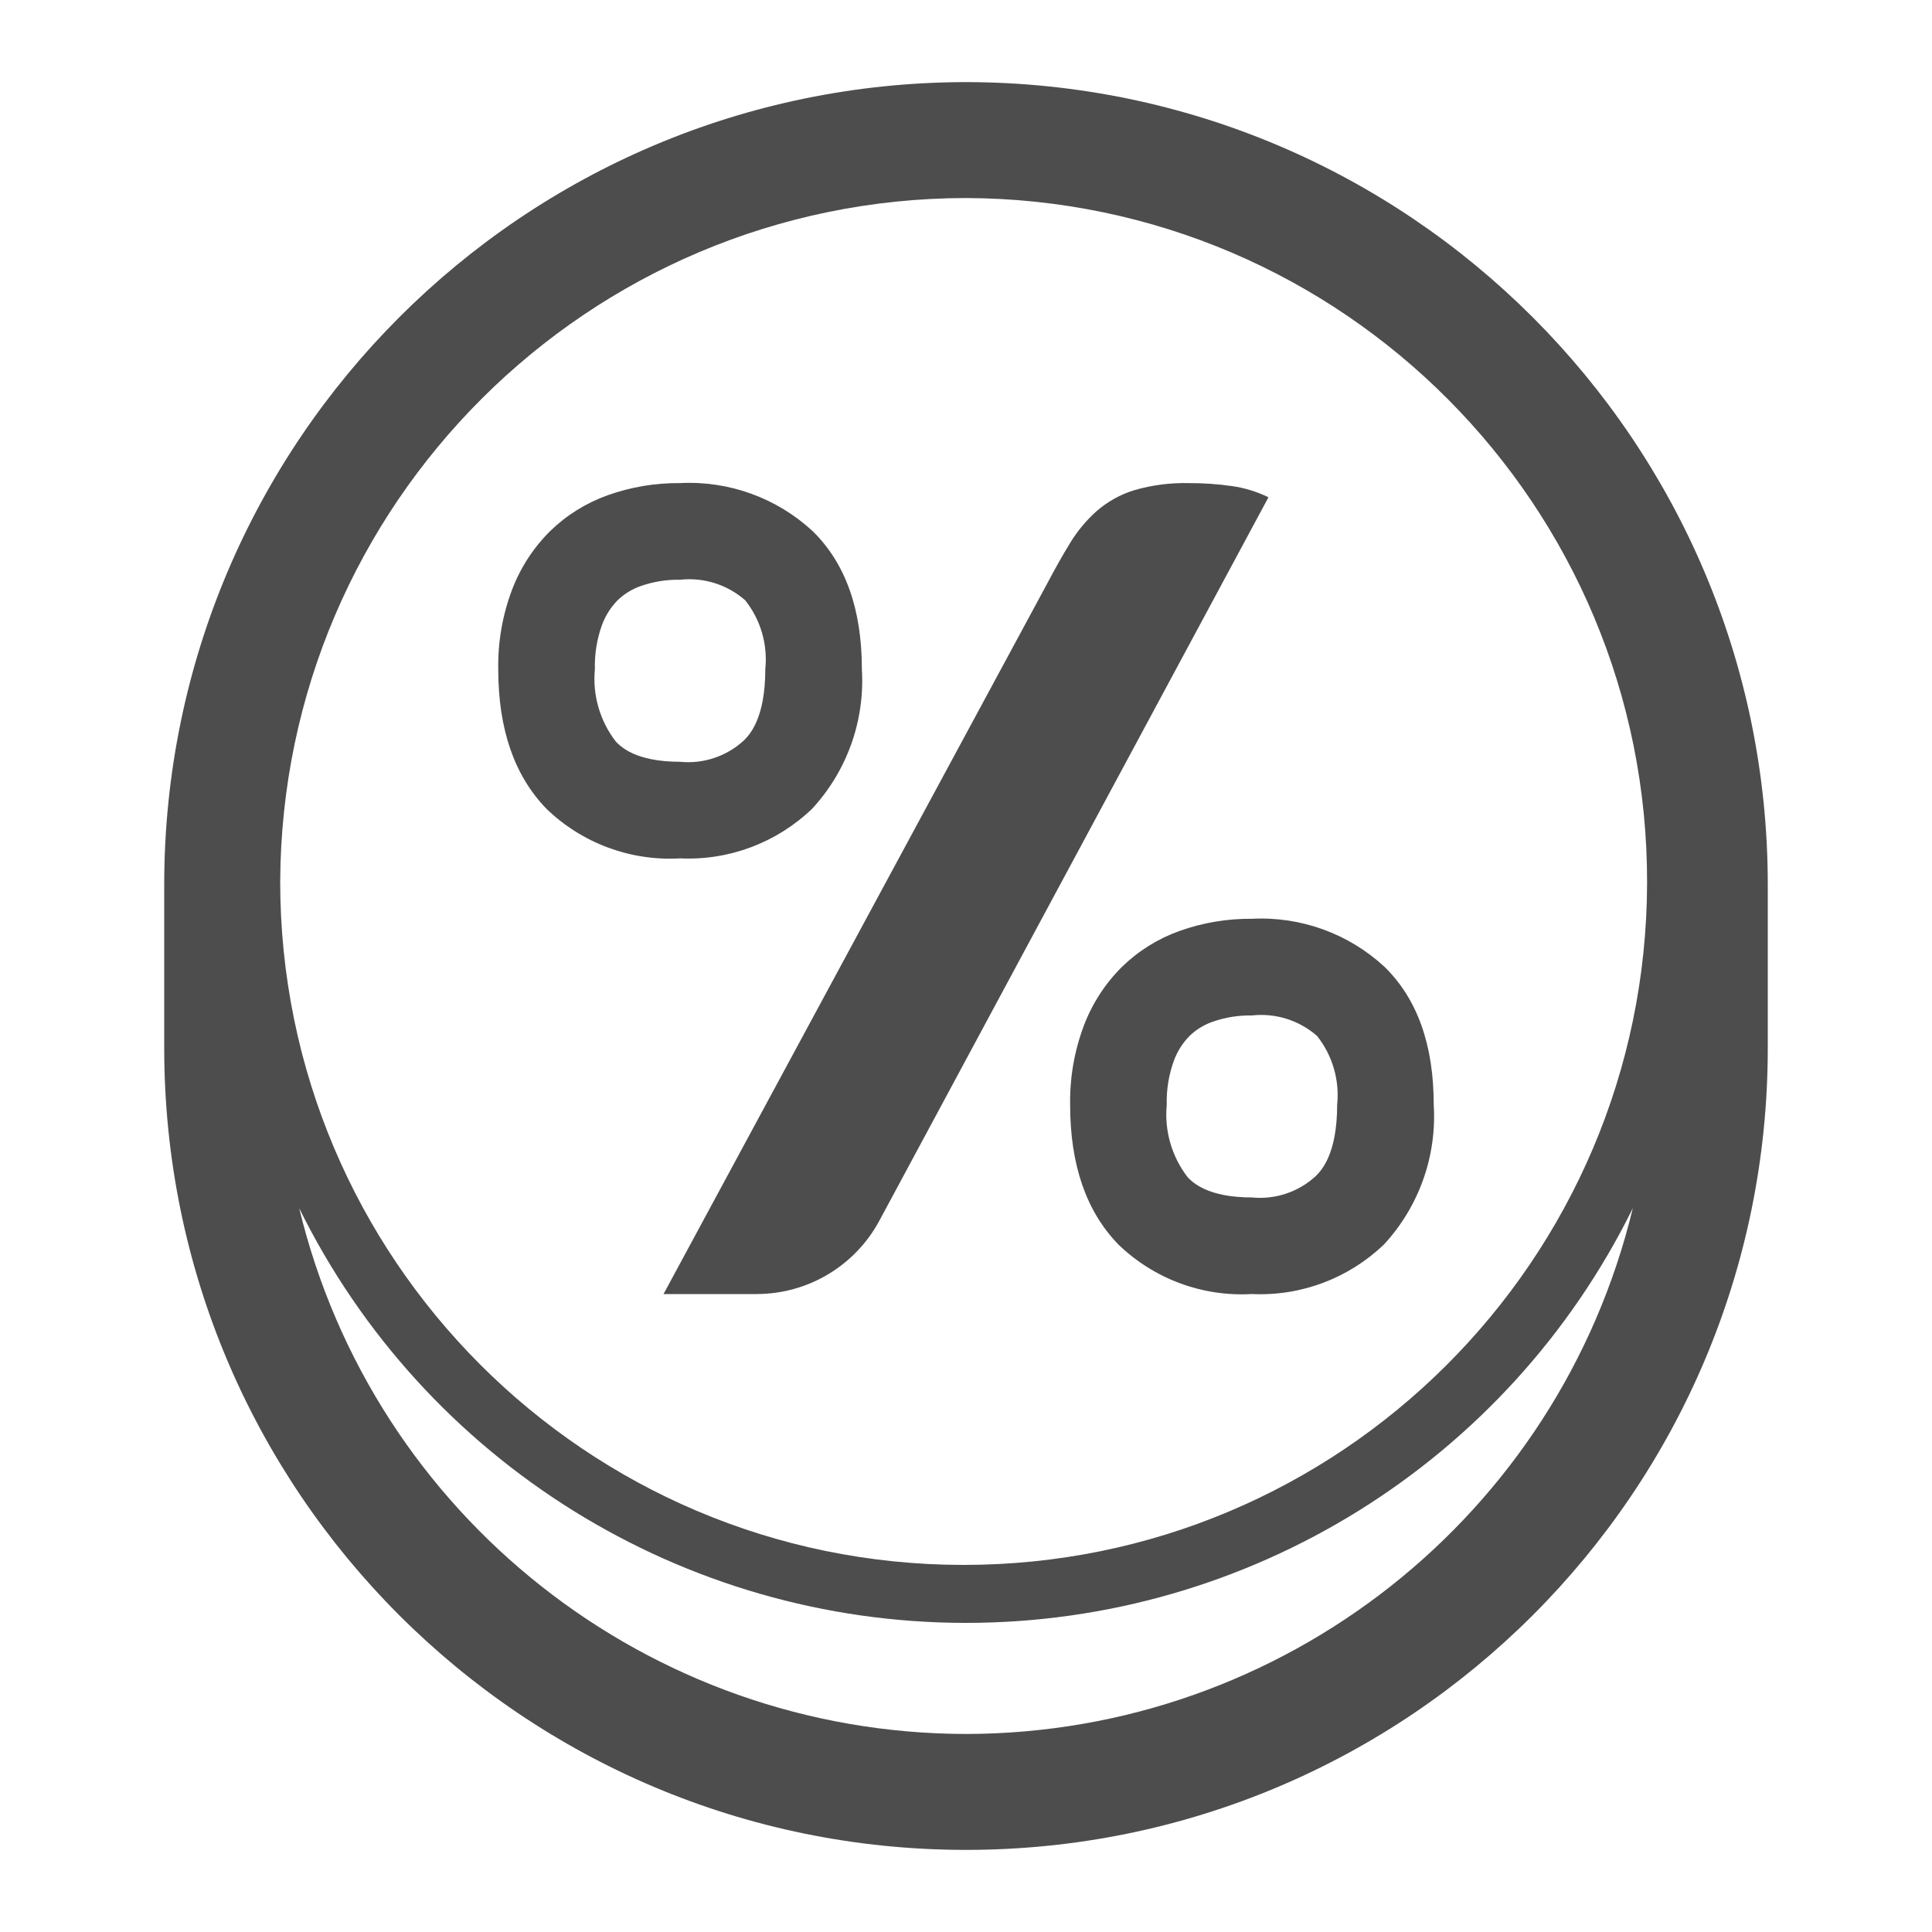
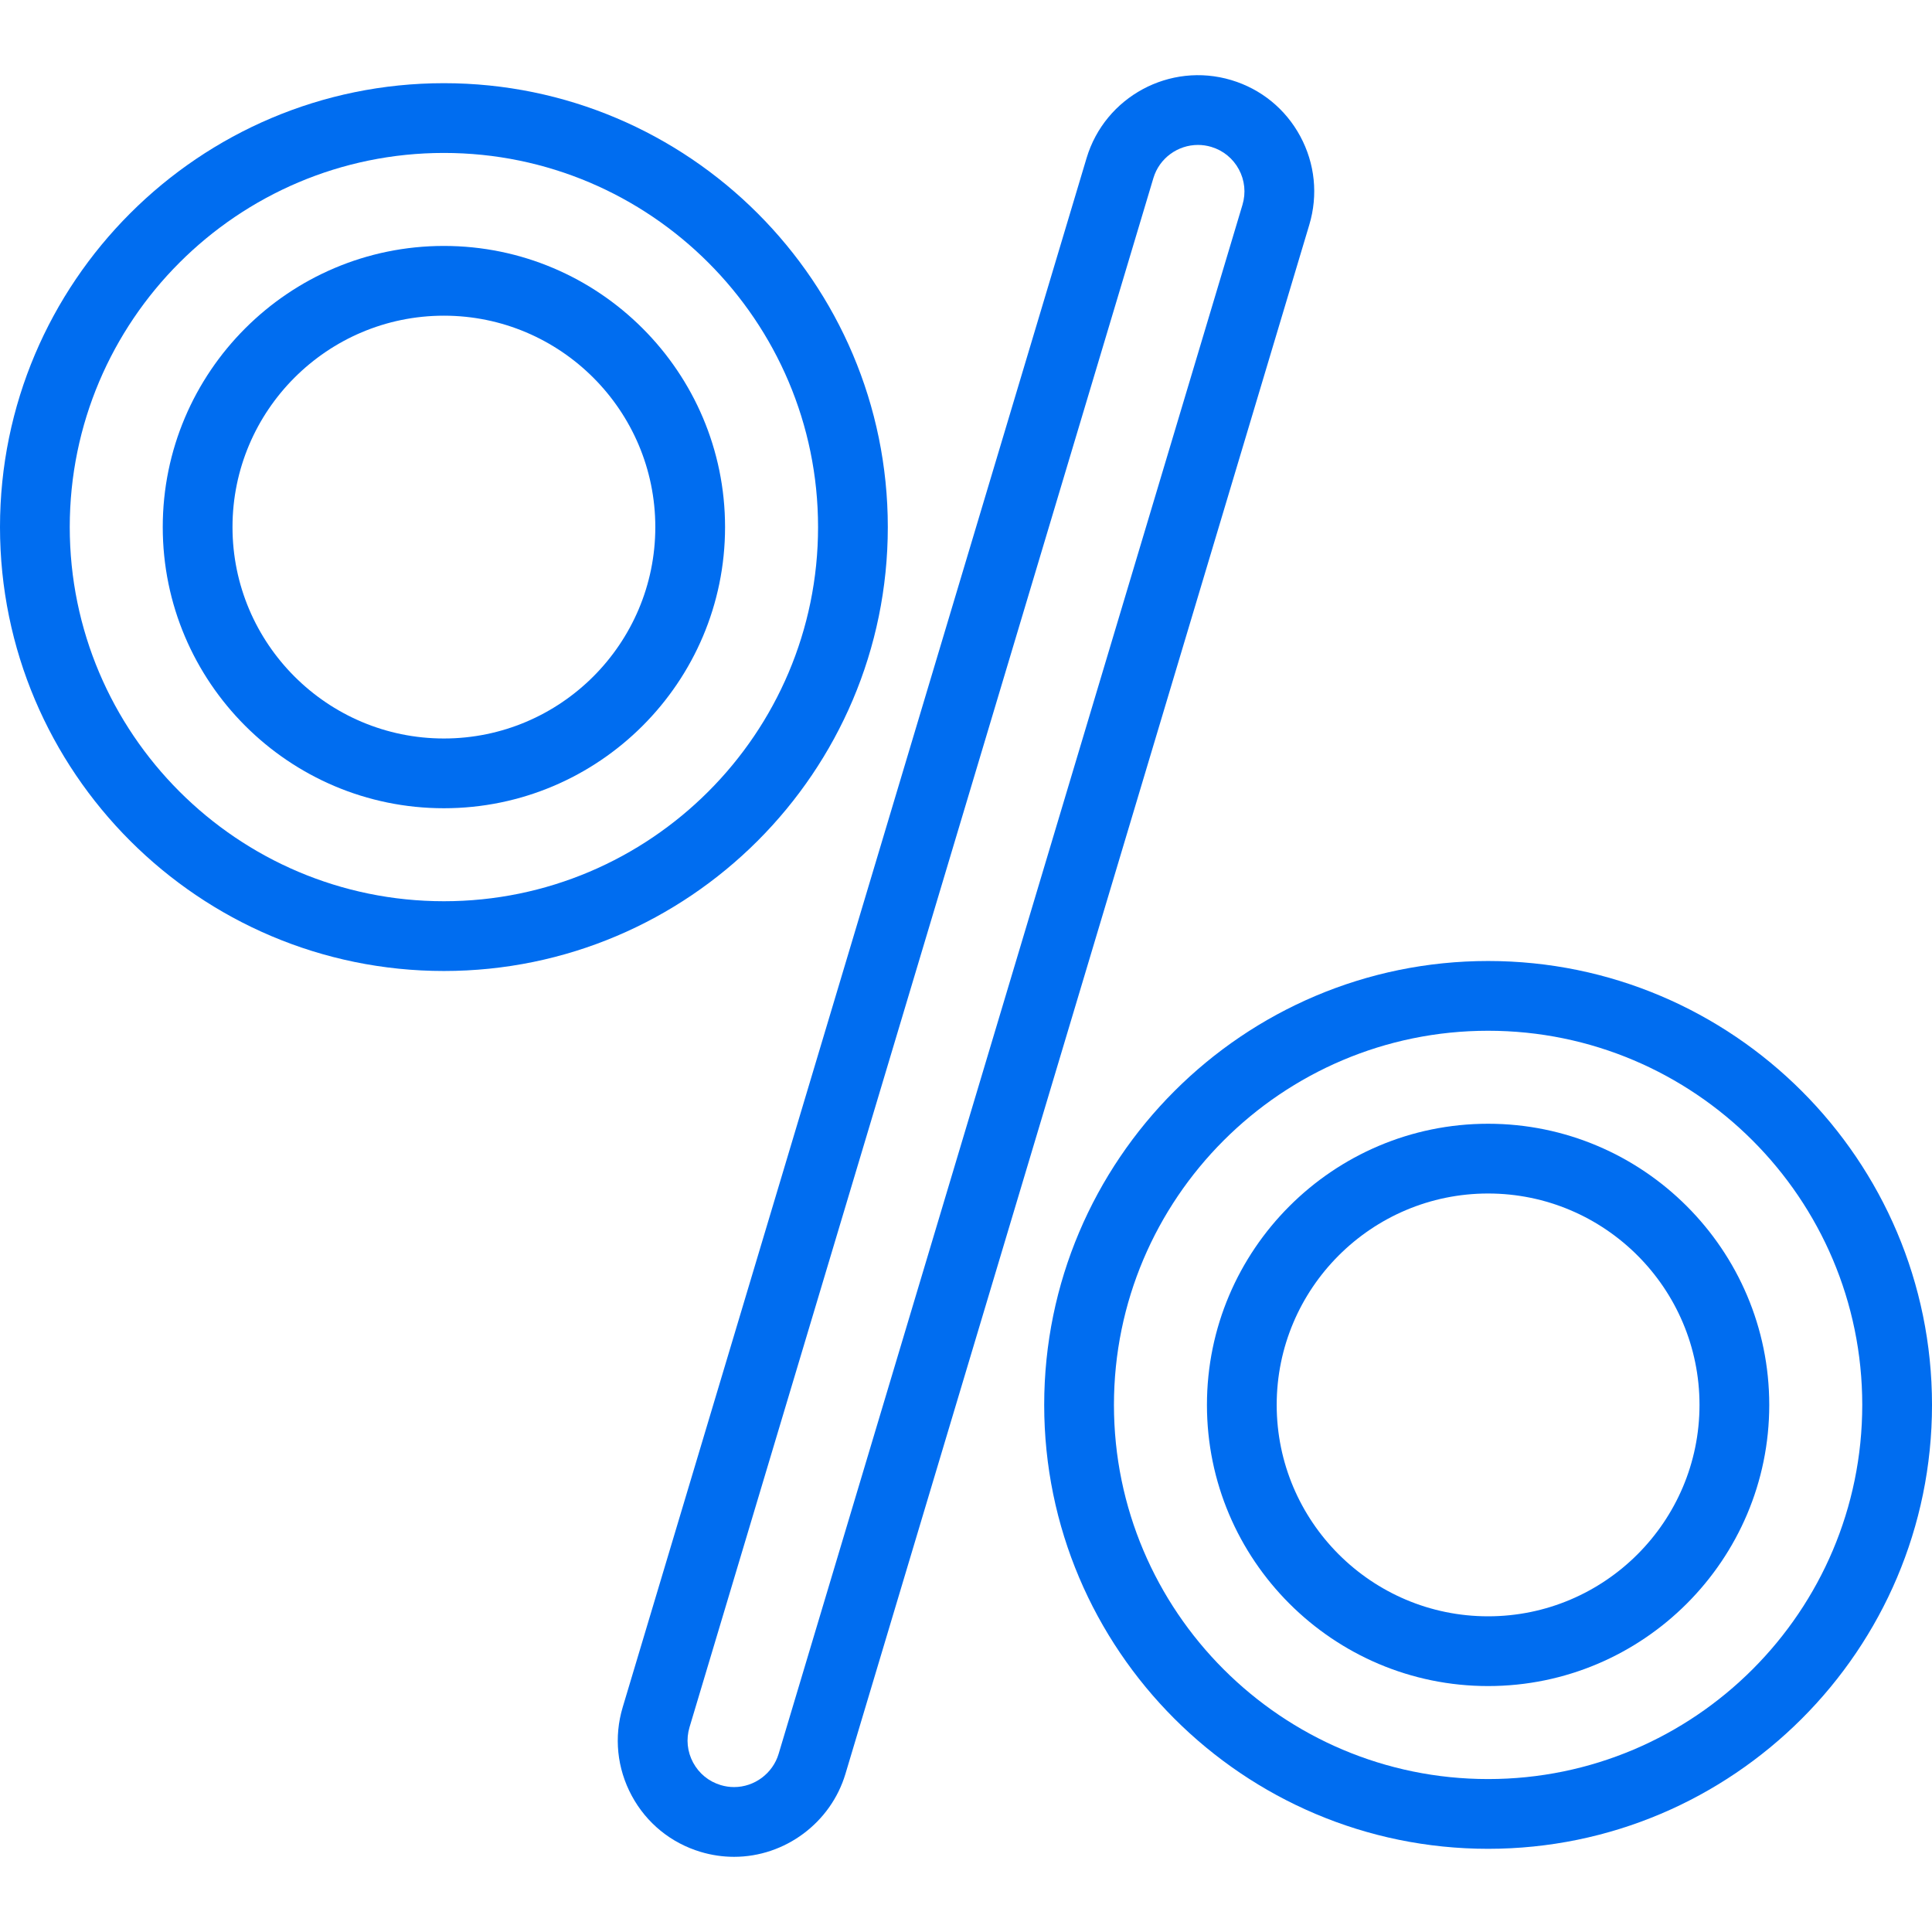
- <svg xmlns="http://www.w3.org/2000/svg" data-name="Layer 1" id="Layer_1" viewBox="0 0 100 100">
-   <defs>
-     <style>.cls-1{fill:#4d4d4d;}</style>
-   </defs>
-   <path class="cls-1" d="M50,4.25A41.547,41.547,0,0,0,8.5,45.75v8.5a41.5,41.5,0,0,0,83,0v-8.5A41.547,41.547,0,0,0,50,4.25Zm0,6A35.375,35.375,0,1,1,14.503,45.625,35.539,35.539,0,0,1,50,10.25Zm0,79.5A35.556,35.556,0,0,1,15.486,62.535a38.48,38.48,0,0,0,69.028,0A35.556,35.556,0,0,1,50,89.75Z" />
-   <path class="cls-1" d="M35.2,44.429A9.241,9.241,0,0,0,42.039,41.857a9.763,9.763,0,0,0,2.571-7.222q0-4.649-2.544-7.14a9.396,9.396,0,0,0-6.866-2.49,10.859,10.859,0,0,0-3.748.629,8.254,8.254,0,0,0-2.982,1.86A8.562,8.562,0,0,0,26.501,30.532a11.111,11.111,0,0,0-.712,4.103q0,4.651,2.49,7.222A9.181,9.181,0,0,0,35.2,44.429ZM31.154,32.362a3.607,3.607,0,0,1,.814-1.293,3.281,3.281,0,0,1,1.198-.736,5.858,5.858,0,0,1,2.035-.326,4.384,4.384,0,0,1,3.369,1.062,4.923,4.923,0,0,1,1.042,3.567c0,2.58-.833,3.413-1.107,3.687a4.248,4.248,0,0,1-3.303,1.107c-2.314,0-3.077-.789-3.33-1.05a5.307,5.307,0,0,1-1.081-3.743A6.238,6.238,0,0,1,31.154,32.362Z" />
-   <path class="cls-1" d="M61.053,48.186a8.254,8.254,0,0,0-2.982,1.86,8.562,8.562,0,0,0-1.969,3.037,11.111,11.111,0,0,0-.712,4.103q0,4.651,2.49,7.222a9.181,9.181,0,0,0,6.921,2.571A9.241,9.241,0,0,0,71.639,64.408a9.763,9.763,0,0,0,2.571-7.222q0-4.649-2.544-7.14a9.396,9.396,0,0,0-6.866-2.49A10.859,10.859,0,0,0,61.053,48.186Zm8.158,9c0,2.58-.833,3.413-1.107,3.687a4.248,4.248,0,0,1-3.303,1.107c-2.314,0-3.077-.789-3.33-1.05a5.307,5.307,0,0,1-1.081-3.743,6.238,6.238,0,0,1,.365-2.273,3.607,3.607,0,0,1,.814-1.293,3.282,3.282,0,0,1,1.198-.736,5.859,5.859,0,0,1,2.035-.326,4.384,4.384,0,0,1,3.369,1.062A4.923,4.923,0,0,1,69.211,57.186Z" />
-   <path class="cls-1" d="M39.163,66.979a7.214,7.214,0,0,0,6.353-3.797l20.139-37.442a6.289,6.289,0,0,0-1.899-.582A15.254,15.254,0,0,0,61.55,25.006a9.366,9.366,0,0,0-2.849.368,5.367,5.367,0,0,0-1.931,1.073,7.266,7.266,0,0,0-1.379,1.654q-0.583.951-1.194,2.114l-19.853,36.765h4.819Z" />
+ <svg xmlns="http://www.w3.org/2000/svg" version="1.1" id="Capa_1" x="0px" y="0px" viewBox="0 0 415.482 415.482" style="enable-background:new 0 0 415.482 415.482;" xml:space="preserve" width="512px" height="512px">
+   <g>
+     <path d="M190.926,113.352c0-52.638-42.824-95.463-95.463-95.463S0,60.713,0,113.352s42.824,95.463,95.463,95.463   S190.926,165.99,190.926,113.352z M95.463,193.814C51.096,193.814,15,157.719,15,113.352s36.096-80.463,80.463-80.463   s80.463,36.095,80.463,80.463S139.83,193.814,95.463,193.814z" fill="#006DF0" />
+     <path d="M95.463,52.889C62.124,52.889,35,80.012,35,113.352s27.124,60.463,60.463,60.463s60.463-27.124,60.463-60.463   S128.802,52.889,95.463,52.889z M95.463,158.814C70.395,158.814,50,138.42,50,113.352s20.395-45.463,45.463-45.463   s45.463,20.395,45.463,45.463S120.531,158.814,95.463,158.814z" fill="#006DF0" />
+     <path d="M320.02,241.666c-33.339,0-60.463,27.124-60.463,60.463c0,33.339,27.124,60.463,60.463,60.463s60.463-27.124,60.463-60.463   C380.482,268.79,353.358,241.666,320.02,241.666z M320.02,347.592c-25.068,0-45.463-20.395-45.463-45.463   c0-25.068,20.395-45.463,45.463-45.463s45.463,20.395,45.463,45.463C365.482,327.197,345.088,347.592,320.02,347.592z" fill="#006DF0" />
+     <path d="M320.02,206.666c-52.639,0-95.463,42.824-95.463,95.463c0,52.638,42.824,95.463,95.463,95.463s95.463-42.824,95.463-95.463   C415.482,249.491,372.658,206.666,320.02,206.666z M320.02,382.592c-44.367,0-80.463-36.095-80.463-80.463   c0-44.367,36.096-80.463,80.463-80.463s80.463,36.095,80.463,80.463C400.482,346.496,364.387,382.592,320.02,382.592z" fill="#006DF0" />
+     <path d="M279.625,29.306c-3.17-5.878-8.438-10.17-14.835-12.085c-13.204-3.954-27.166,3.573-31.12,16.778l-99.755,333.141   c-1.916,6.397-1.226,13.157,1.943,19.035c3.17,5.878,8.438,10.17,14.835,12.085c2.338,0.7,4.753,1.055,7.178,1.055   c10.952,0,20.798-7.333,23.942-17.833l99.755-333.141C283.484,41.944,282.794,35.184,279.625,29.306z M267.199,44.038   l-99.755,333.141c-1.259,4.202-5.195,7.136-9.573,7.136c-0.967,0-1.934-0.143-2.875-0.425c-2.559-0.766-4.666-2.483-5.934-4.834   c-1.269-2.351-1.544-5.055-0.778-7.614l99.755-333.141c1.297-4.329,5.281-7.133,9.585-7.133c0.947,0,1.91,0.136,2.863,0.421   c2.559,0.766,4.666,2.483,5.934,4.834C267.689,38.775,267.965,41.479,267.199,44.038z" fill="#006DF0" />
+   </g>
+   <g>
+ </g>
+   <g>
+ </g>
+   <g>
+ </g>
+   <g>
+ </g>
+   <g>
+ </g>
+   <g>
+ </g>
+   <g>
+ </g>
+   <g>
+ </g>
+   <g>
+ </g>
+   <g>
+ </g>
+   <g>
+ </g>
+   <g>
+ </g>
+   <g>
+ </g>
+   <g>
+ </g>
+   <g>
+ </g>
</svg>
